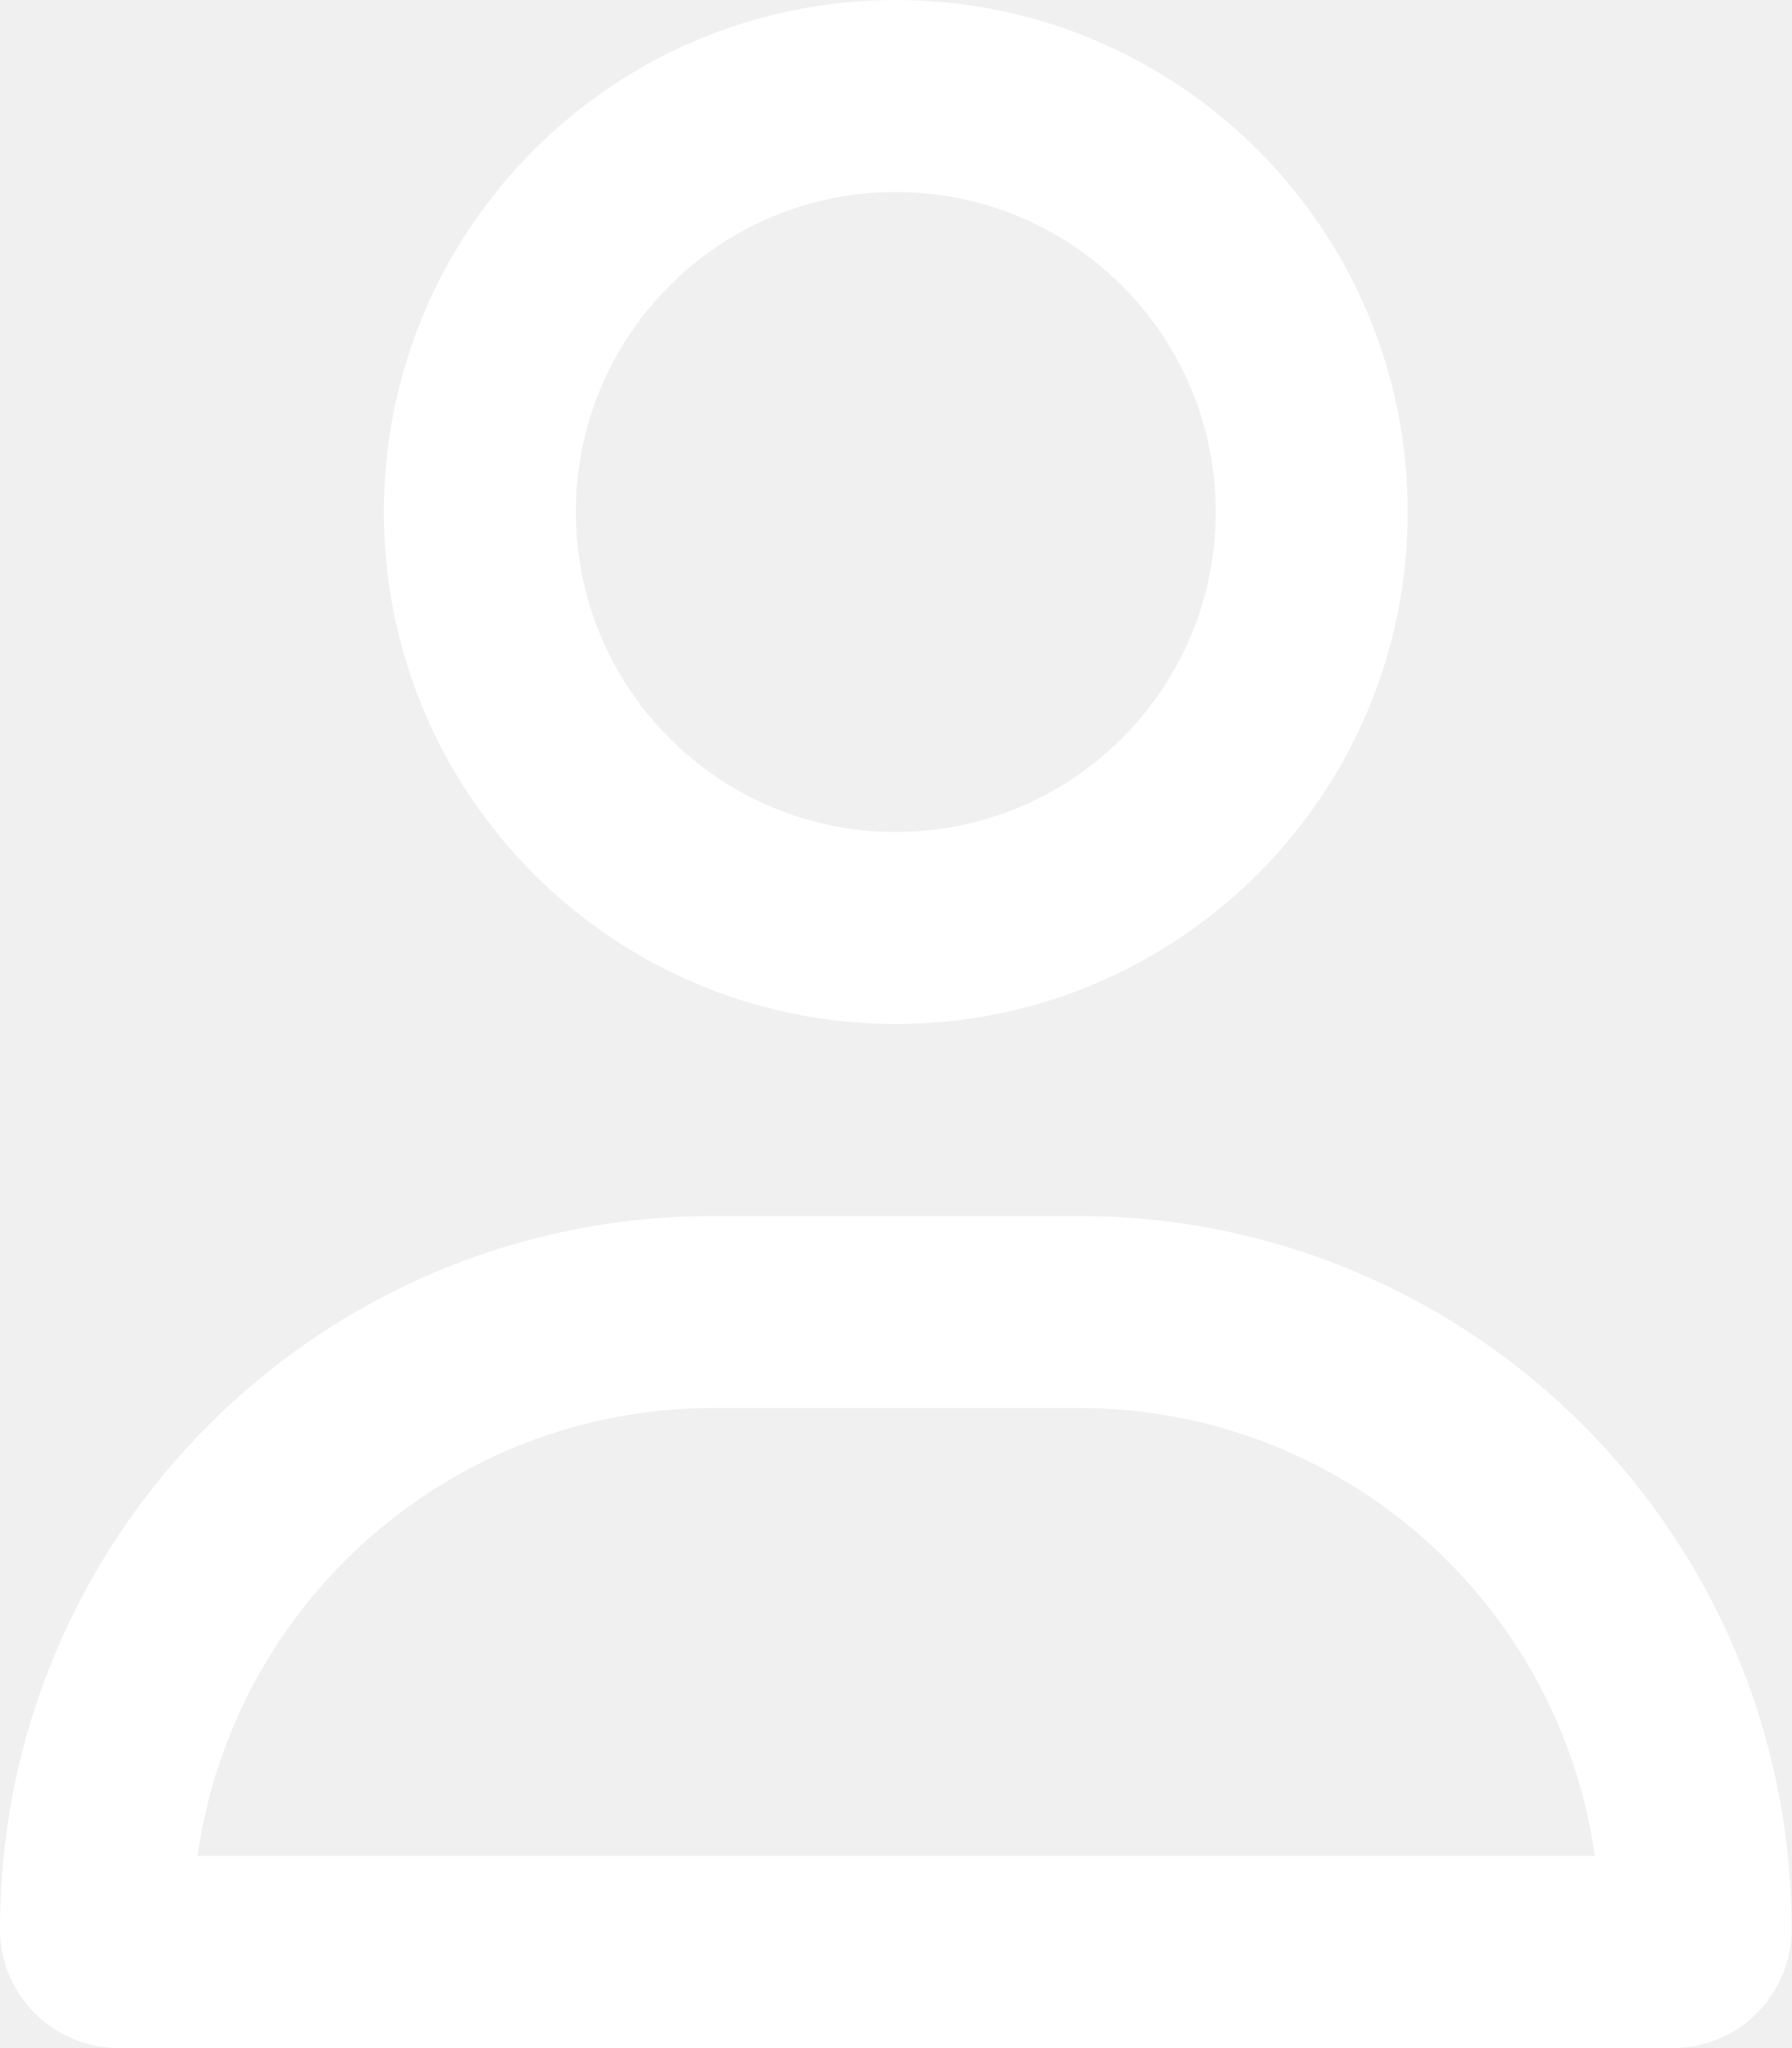
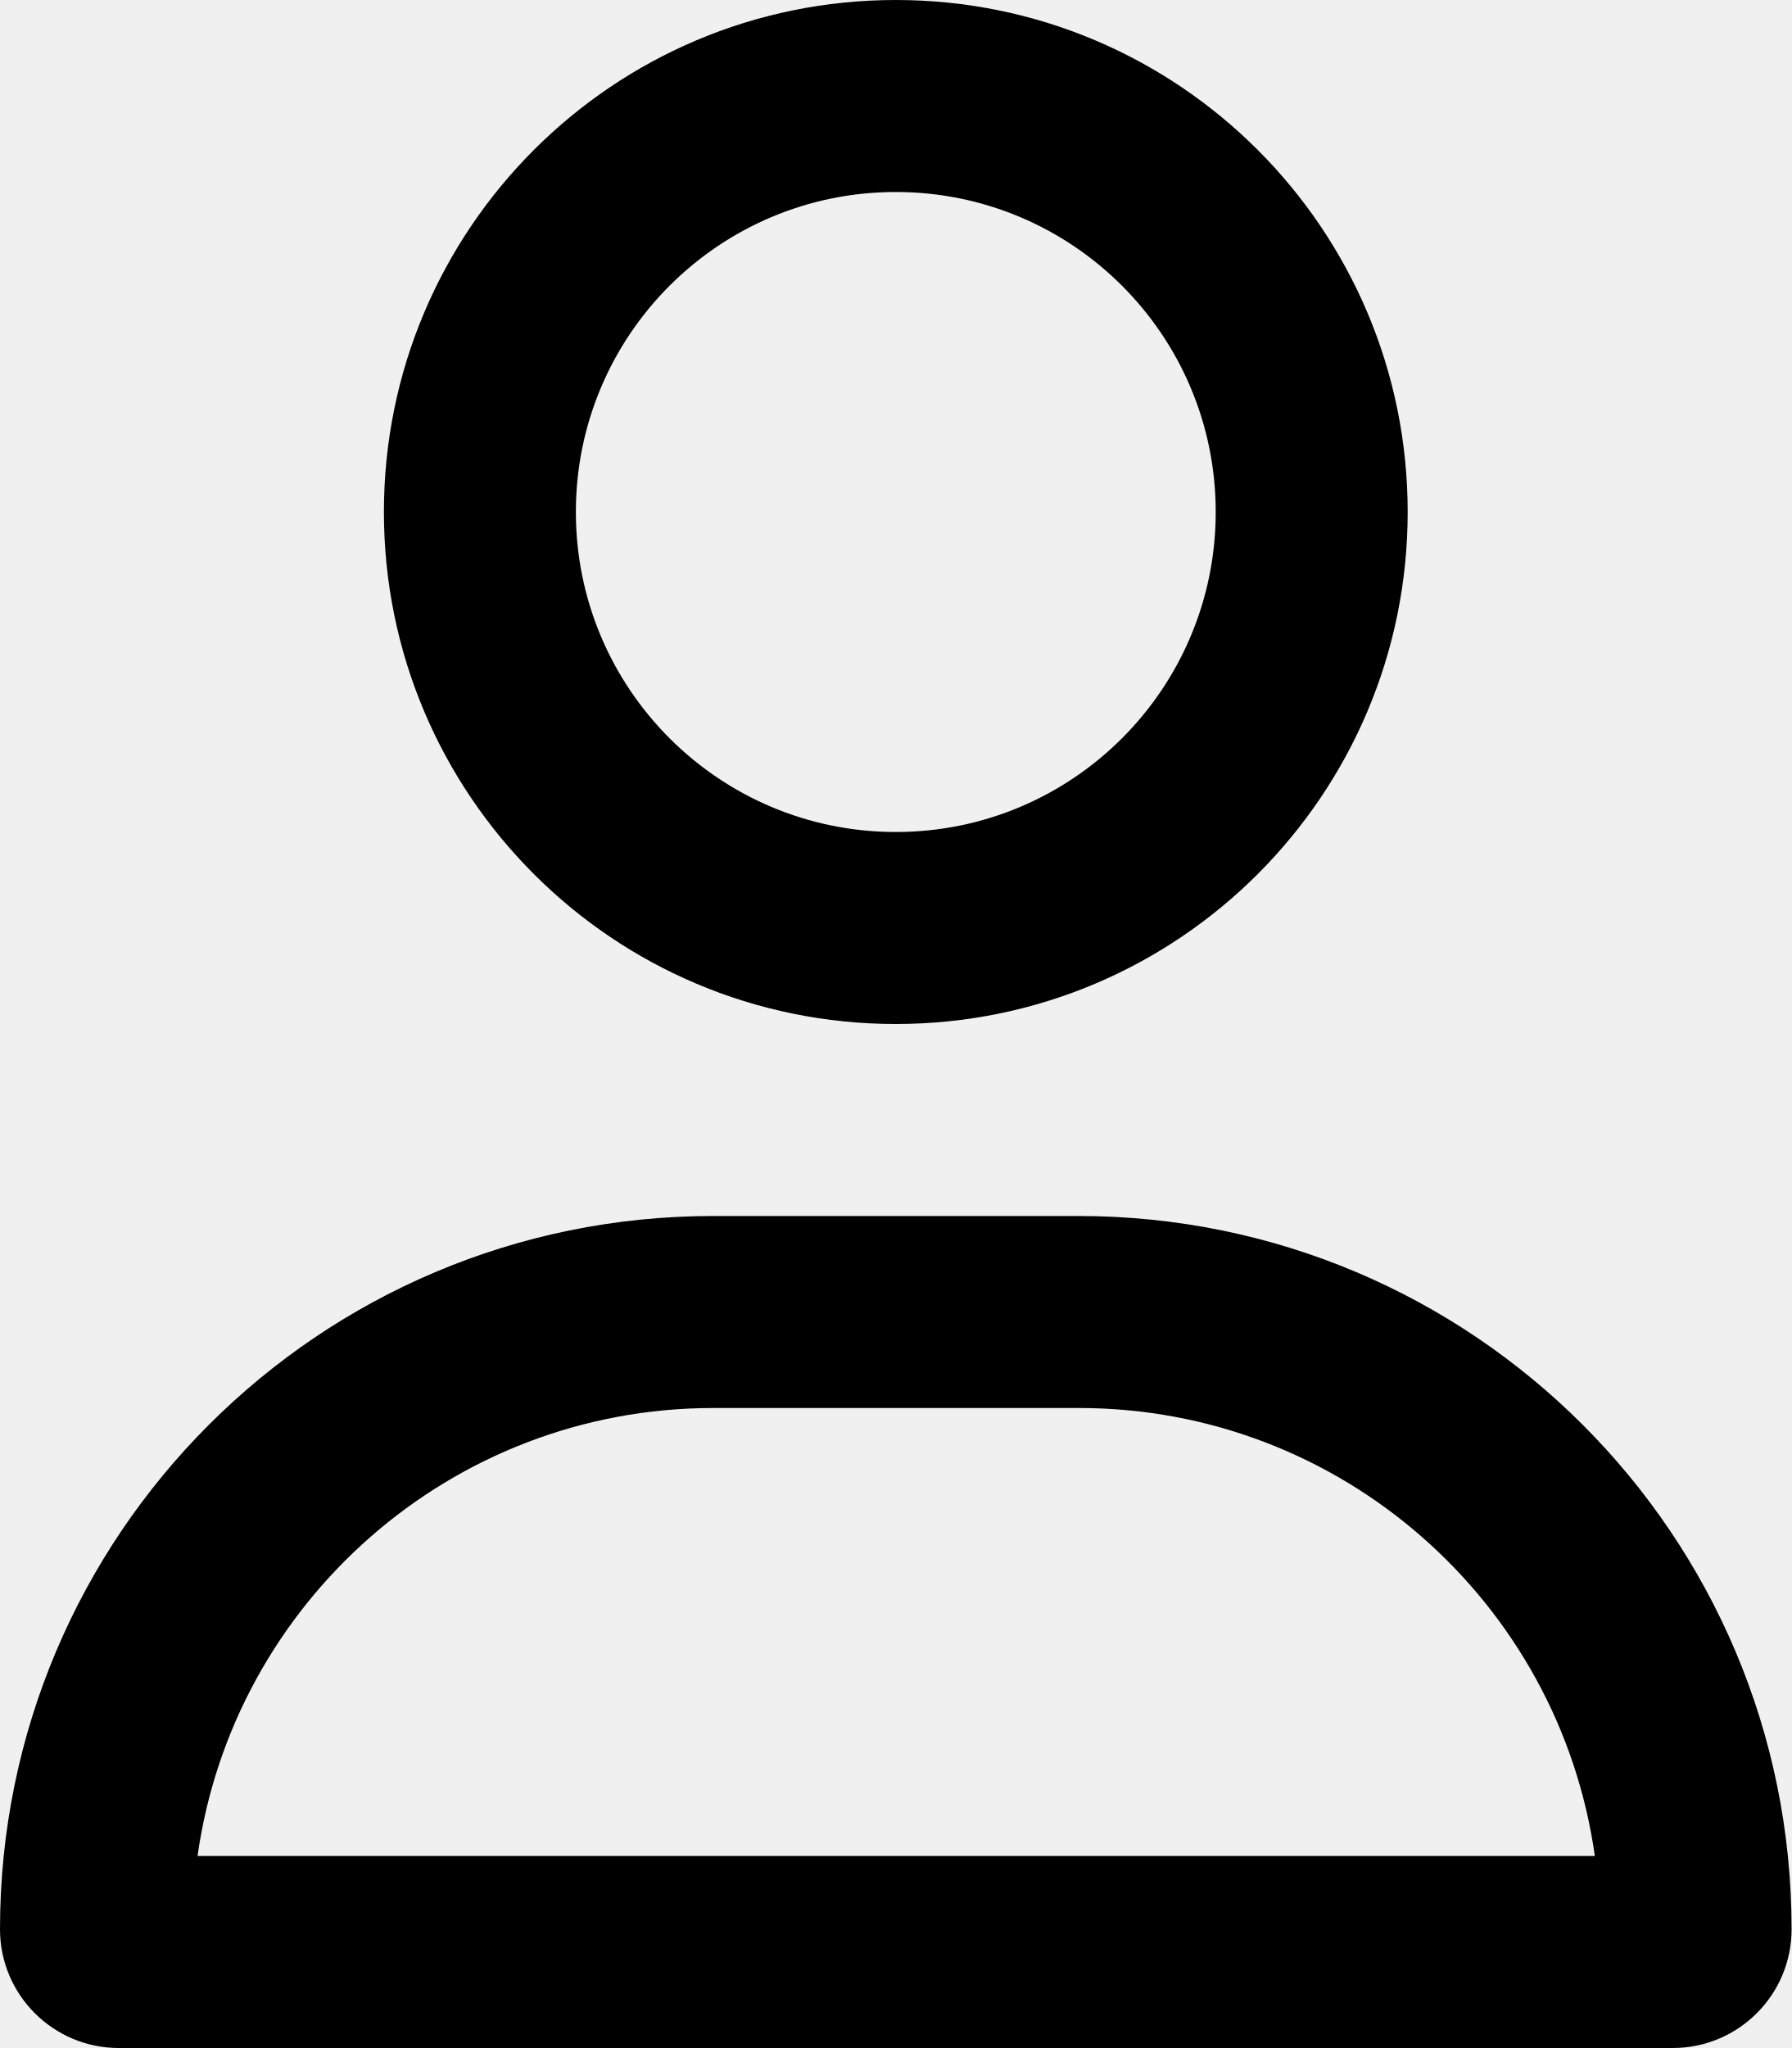
<svg xmlns="http://www.w3.org/2000/svg" viewBox="0 0 448 512">
-   <path fill="#ffffff" d="M304 128a80 80 0 1 0 -160 0 80 80 0 1 0 160 0zM96 128a128 128 0 1 1 256 0A128 128 0 1 1 96 128zM49.3 464l349.5 0c-8.9-63.3-63.3-112-129-112l-91.4 0c-65.7 0-120.1 48.7-129 112zM0 482.3C0 383.8 79.8 304 178.3 304l91.4 0C368.2 304 448 383.8 448 482.3c0 16.4-13.3 29.7-29.7 29.7L29.7 512C13.3 512 0 498.7 0 482.3z" />
+   <path fill="currentColor" d="M304 128a80 80 0 1 0 -160 0 80 80 0 1 0 160 0zM96 128a128 128 0 1 1 256 0A128 128 0 1 1 96 128zM49.3 464l349.5 0c-8.9-63.3-63.3-112-129-112l-91.4 0c-65.7 0-120.1 48.7-129 112zM0 482.3C0 383.8 79.8 304 178.3 304l91.4 0C368.2 304 448 383.8 448 482.3c0 16.4-13.3 29.7-29.7 29.7L29.7 512C13.3 512 0 498.7 0 482.3z" />
</svg>
